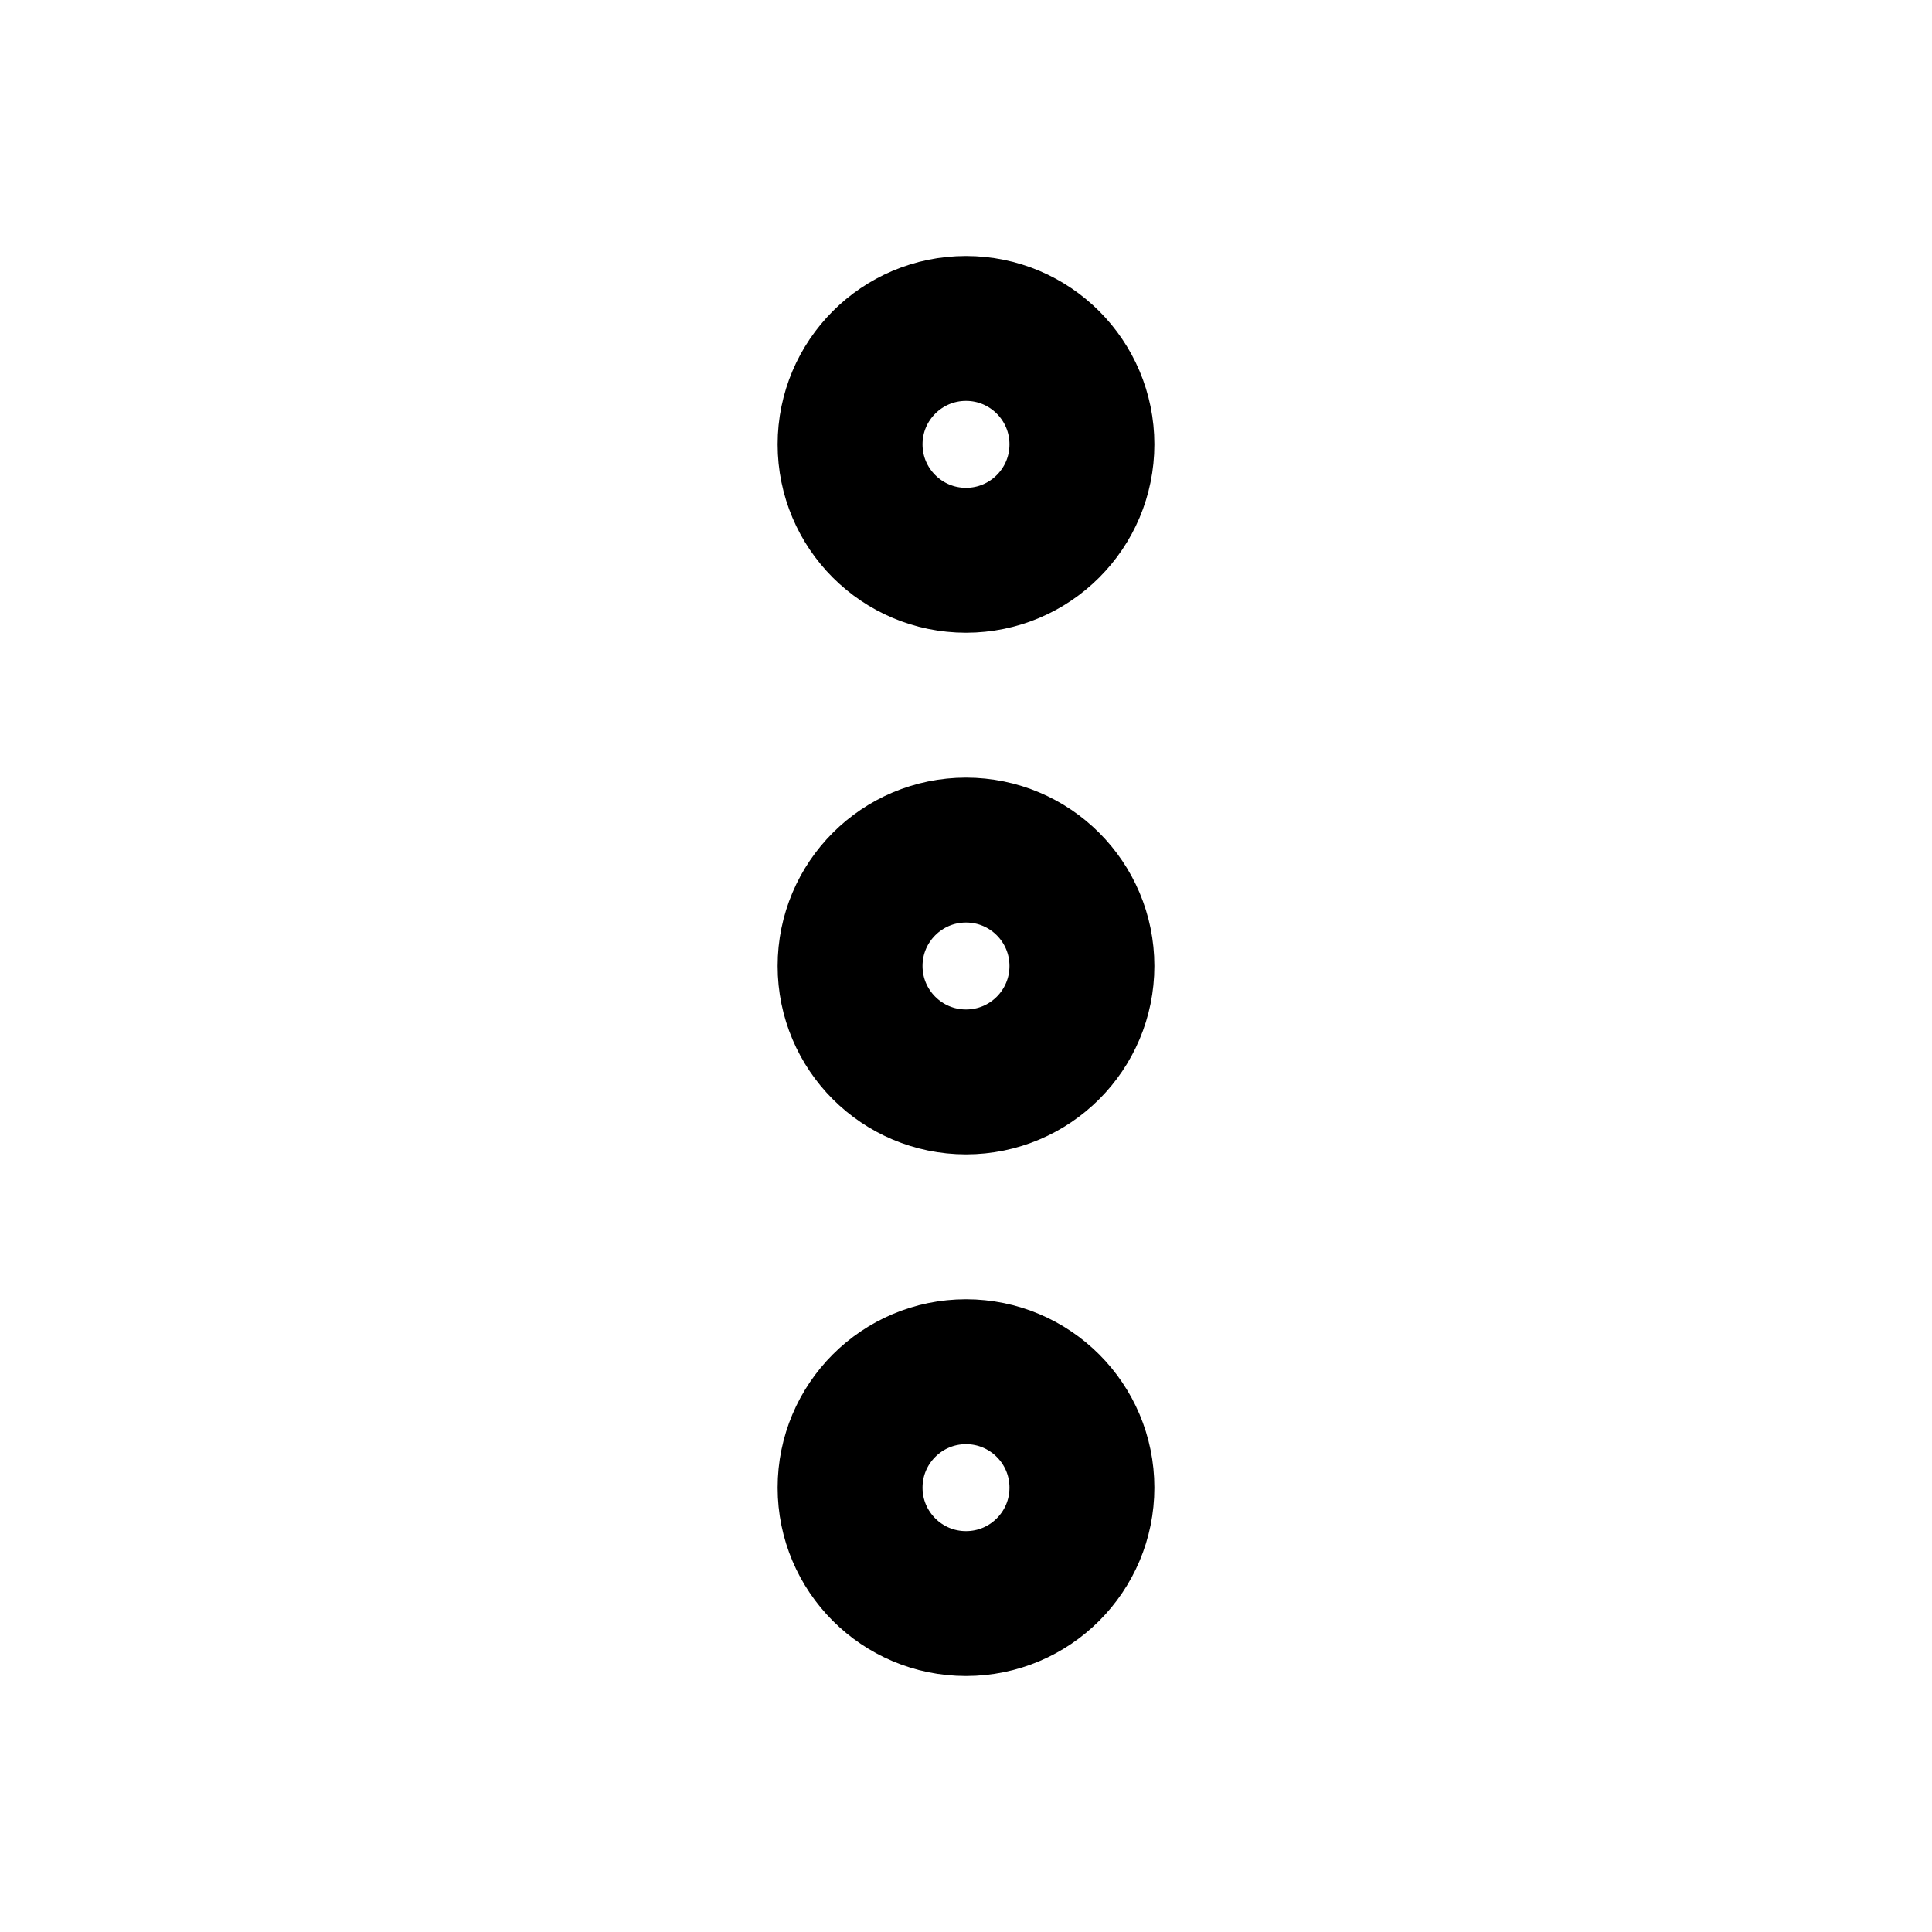
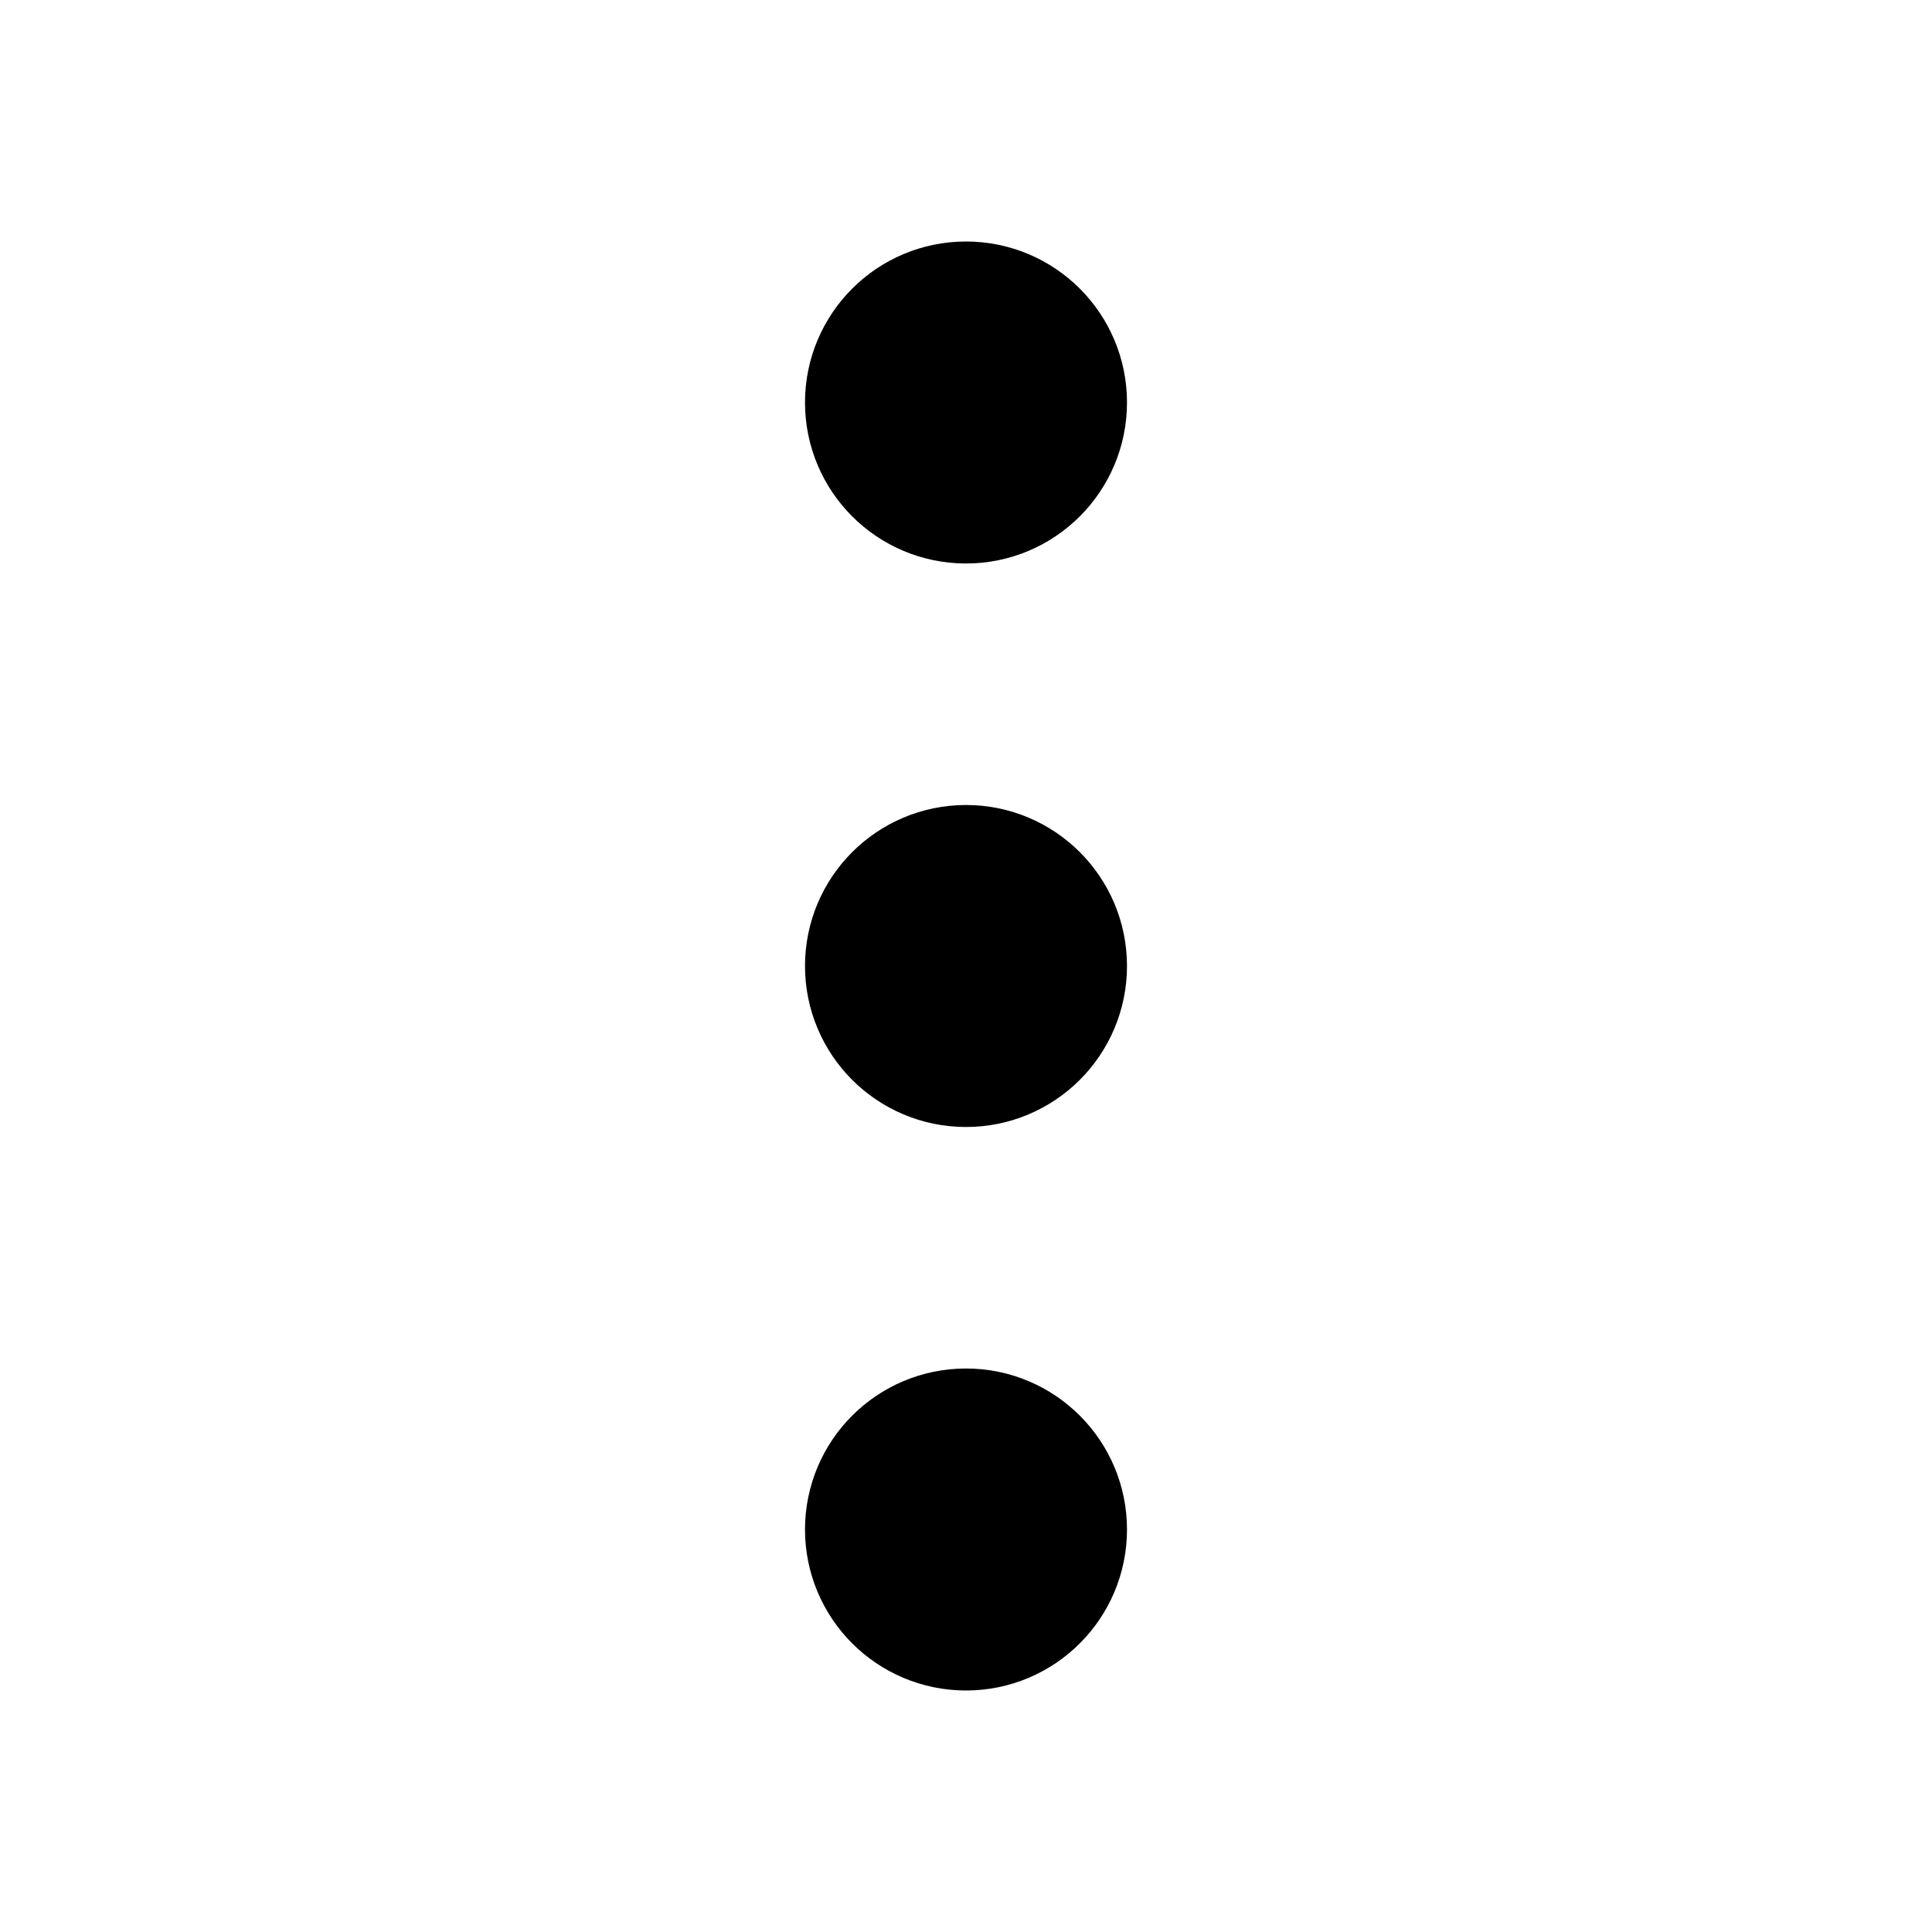
- <svg xmlns="http://www.w3.org/2000/svg" viewBox="0 0 20 20" fill="none" stroke="#000" stroke-width="1.5" stroke-linecap="round" stroke-linejoin="round">
-   <circle cx="10" cy="4.6" r="1.2" />
-   <circle cx="10" cy="10" r="1.2" />
-   <circle cx="10" cy="15.4" r="1.2" />
+ <svg xmlns="http://www.w3.org/2000/svg" class="lucide lucide-more-vertical" width="24" height="24" viewBox="0 0 24 24" fill="none" stroke="currentColor" stroke-width="2" stroke-linecap="round" stroke-linejoin="round">
+   <circle cx="12" cy="12" r="1" />
+   <circle cx="12" cy="5" r="1" />
+   <circle cx="12" cy="19" r="1" />
</svg>
